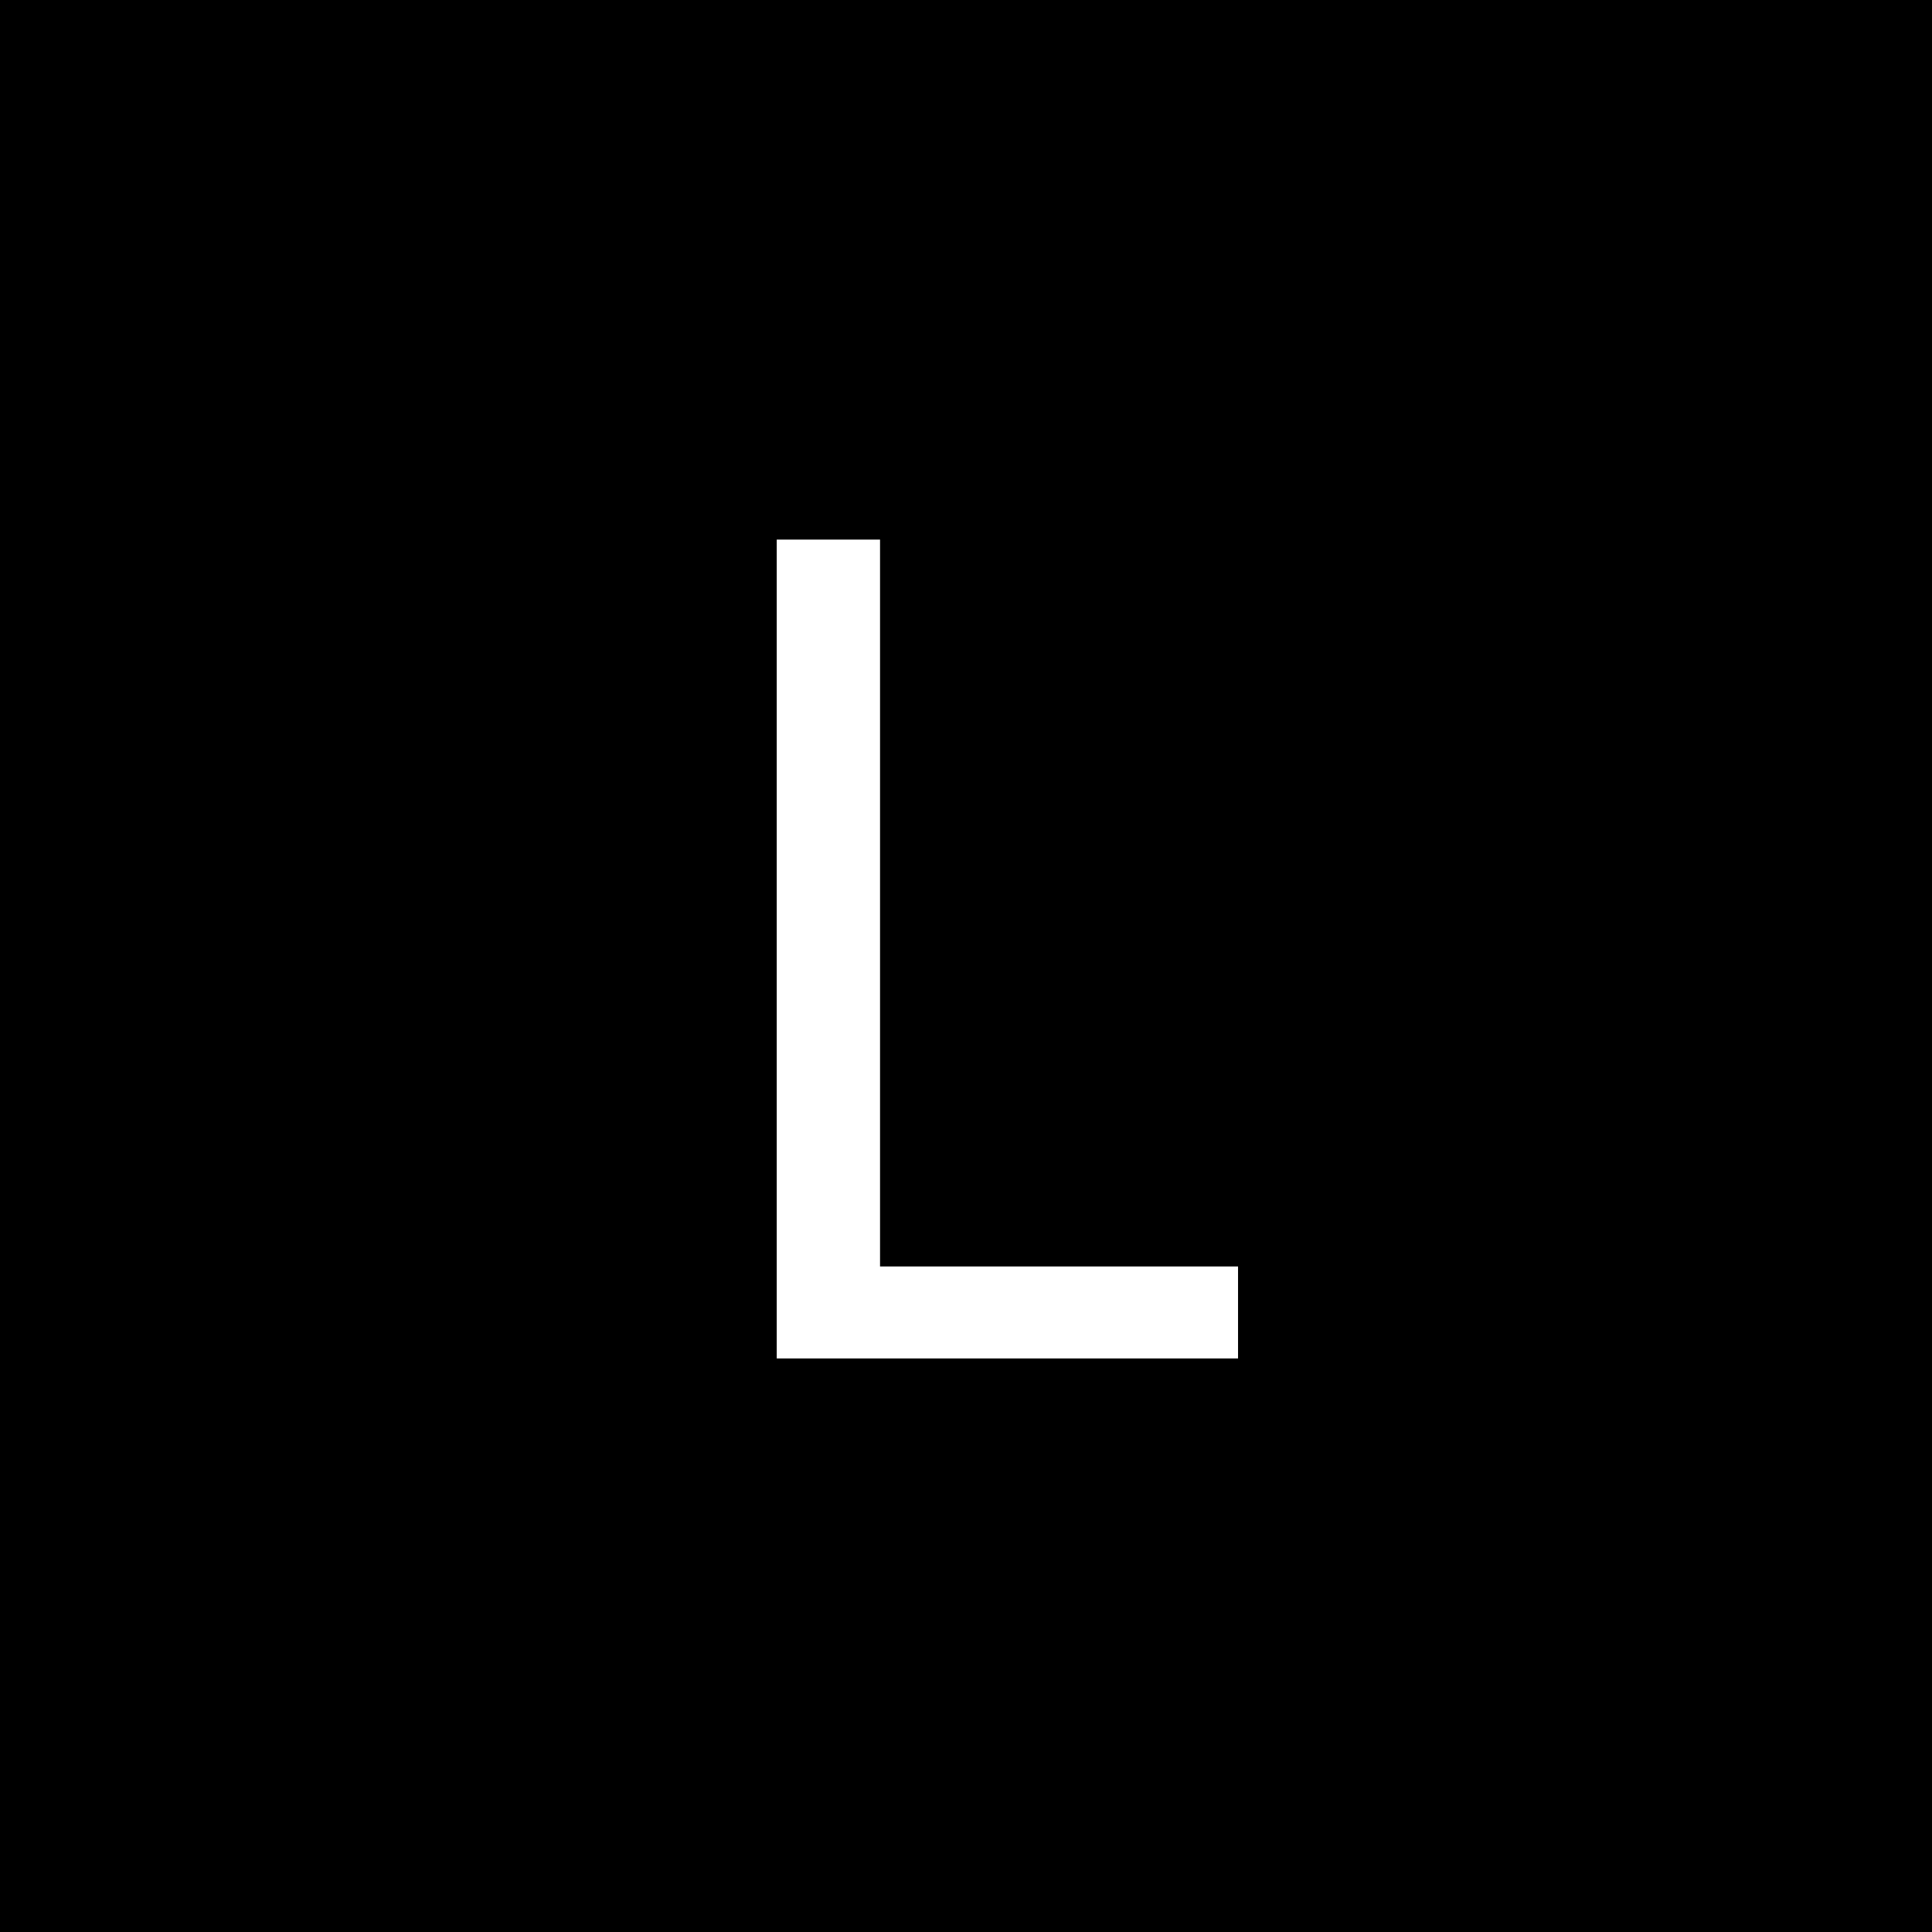
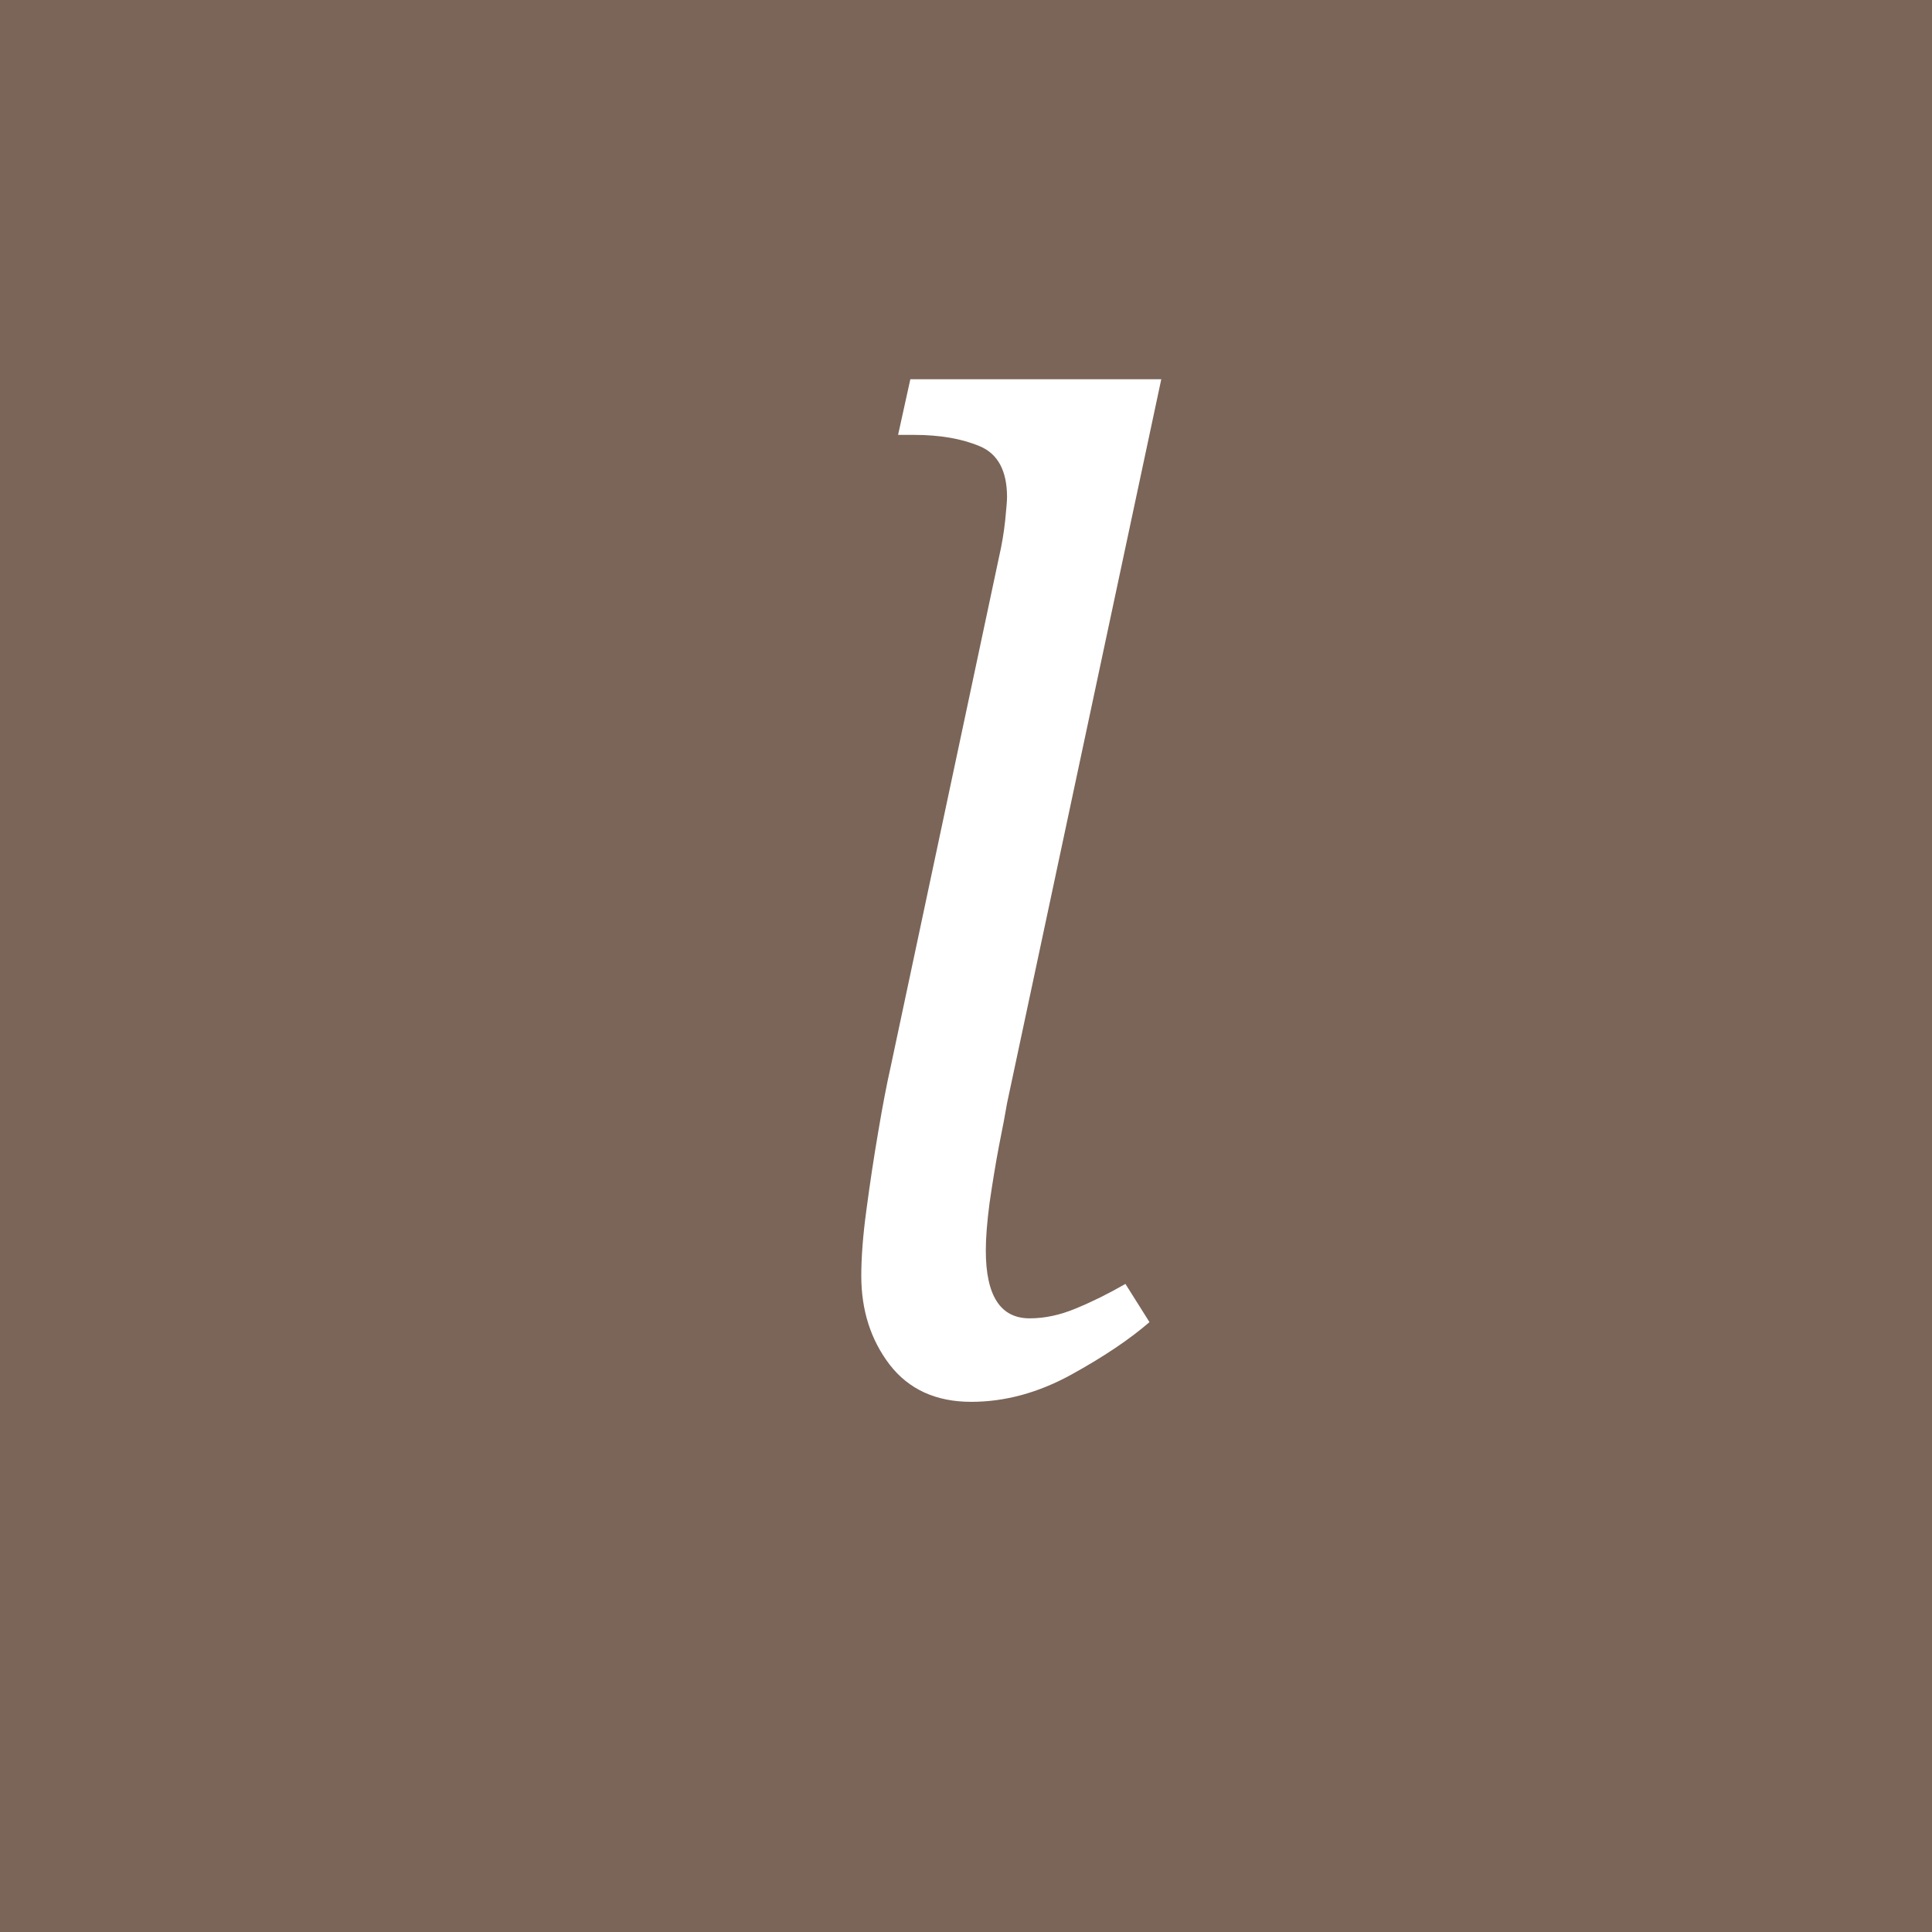
<svg xmlns="http://www.w3.org/2000/svg" viewBox="0 0 64 64">
-   <rect width="64" height="64" fill="#000" />
-   <text x="32" y="45" text-anchor="middle" font-family="Jost, Futura, 'Century Gothic', sans-serif" font-size="38" font-weight="400" fill="#fff">L</text>
+   <rect width="64" height="64" fill="#7a6558" />
+   <text x="32" y="46" text-anchor="middle" font-family="'Instrument Serif', Georgia, serif" font-style="italic" font-size="44" fill="#ffffff">l</text>
</svg>
